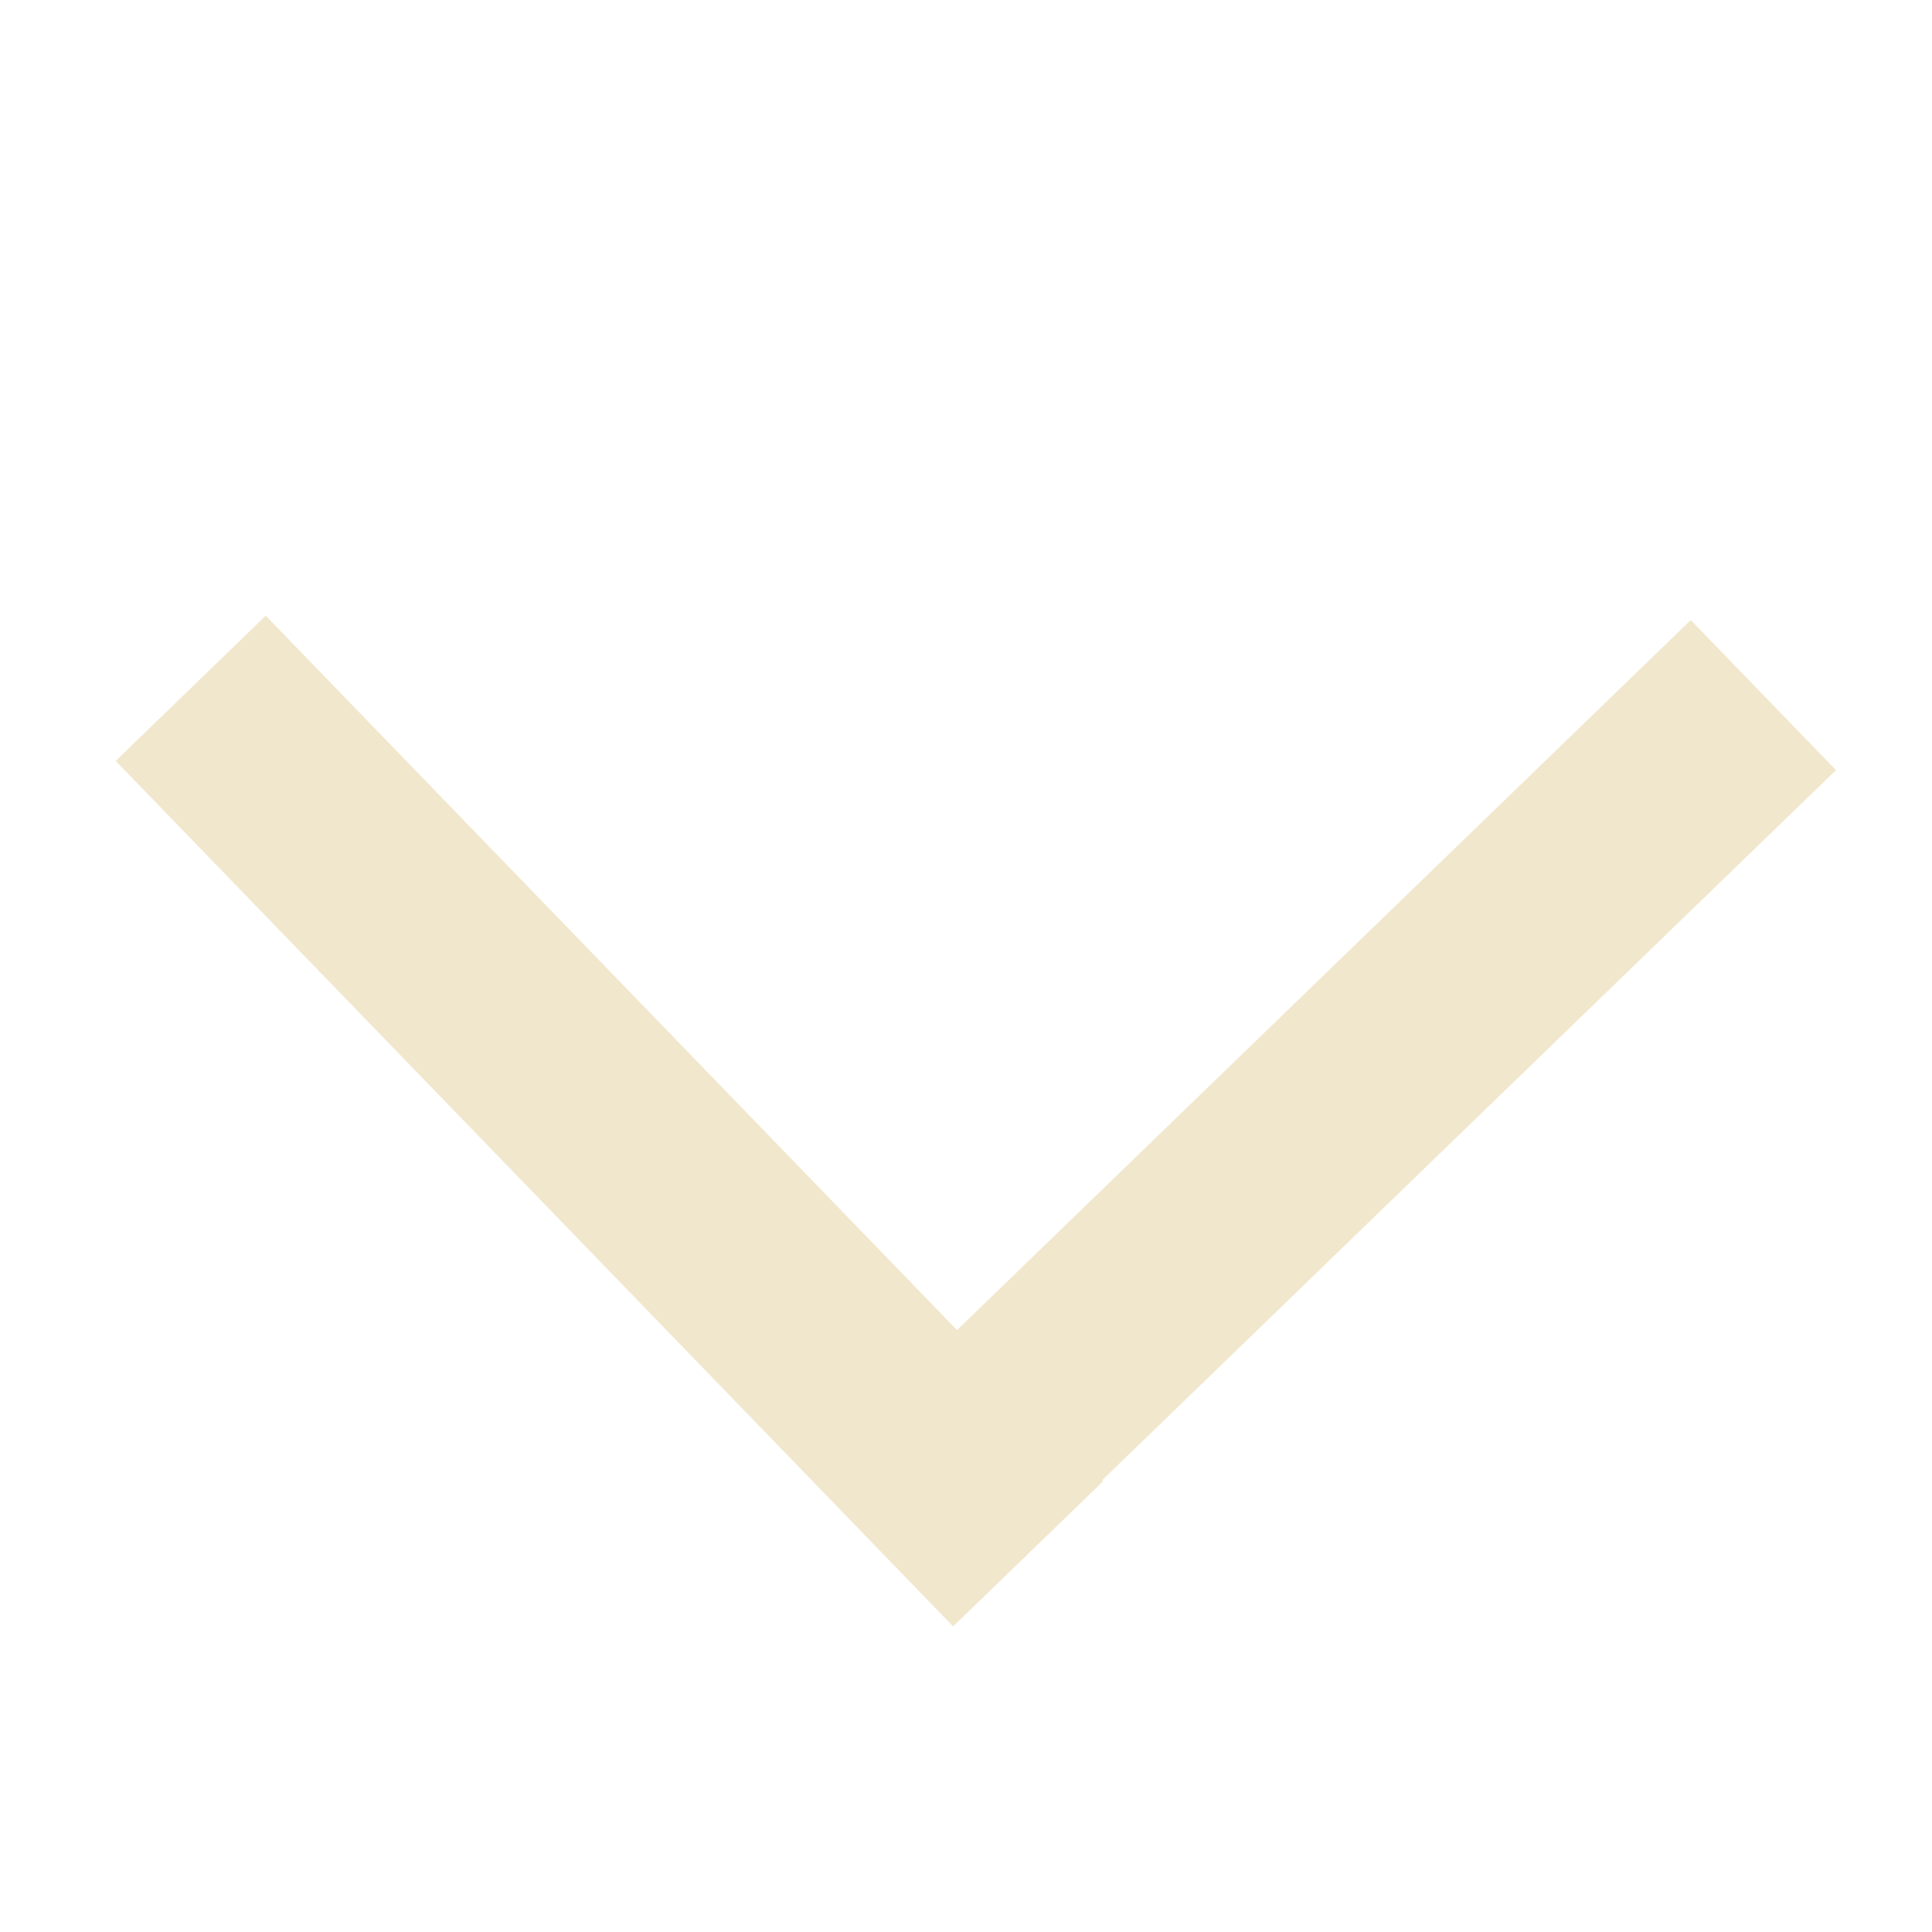
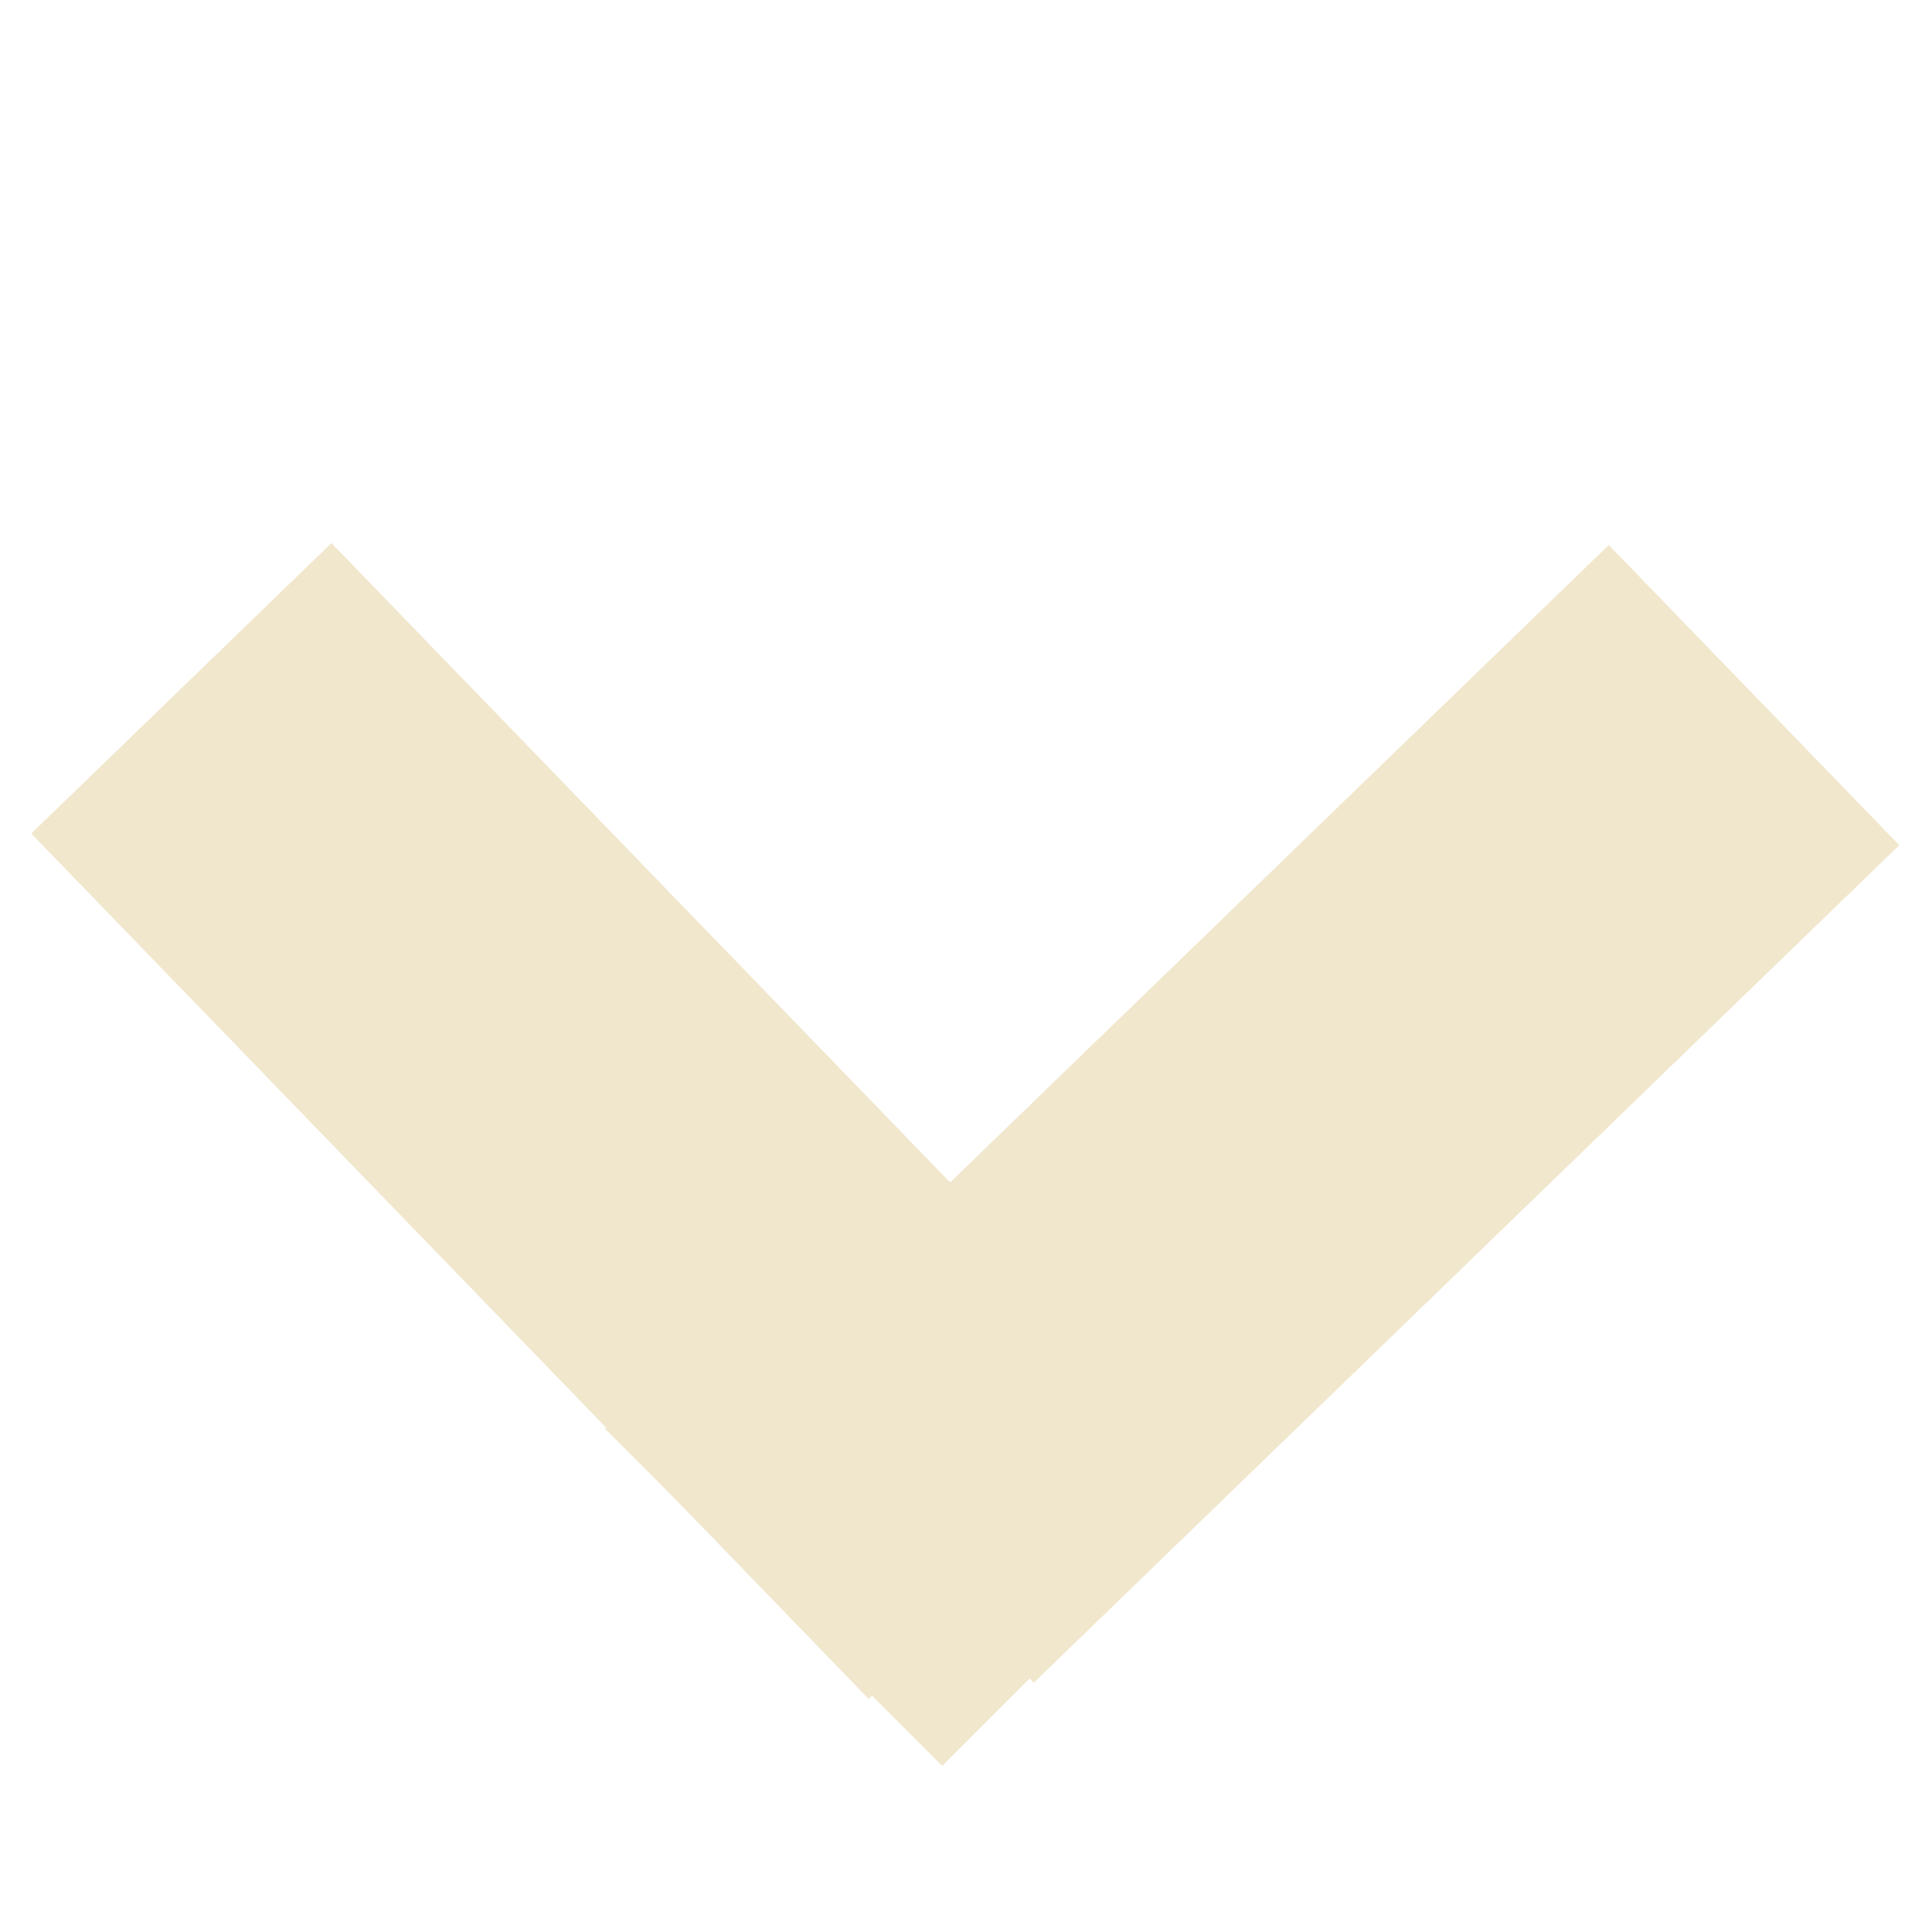
<svg xmlns="http://www.w3.org/2000/svg" width="37" height="37">
  <g>
-     <rect fill="none" id="canvas_background" height="39" width="39" y="-1" x="-1" />
-     <g display="none" id="canvasGrid">
-       <rect fill="url(#gridpattern)" stroke-width="0" y="0" x="0" height="100%" width="100%" id="svg_2" />
+     <rect x="-1" y="-1" width="6.19" height="6.19" id="canvas_background" fill="none" />
+     <g id="canvasGrid" display="none">
+       <rect id="svg_2" width="100%" height="100%" x="0" y="0" stroke-width="0" fill="url(#gridpattern)" />
    </g>
  </g>
  <g>
-     <line stroke-linecap="undefined" stroke-linejoin="undefined" id="svg_1" y2="29.757" x2="19.691" y1="13.182" x1="3.652" fill-opacity="null" stroke-opacity="null" stroke-width="4" stroke="#f1e7cd" fill="none" />
-     <line transform="rotate(90 25.48339,21.33149) " stroke-linecap="undefined" stroke-linejoin="undefined" id="svg_3" y2="29.619" x2="33.503" y1="13.044" x1="17.464" fill-opacity="null" stroke-opacity="null" stroke-width="4" stroke="#f1e7cd" fill="none" />
+     <line fill="none" stroke="#f1e7cd" stroke-width="8" stroke-opacity="null" fill-opacity="null" x1="3.473" y1="13.182" x2="19.512" y2="29.757" id="svg_1" stroke-linejoin="undefined" stroke-linecap="undefined" />
+     <line fill="none" stroke="#f1e7cd" stroke-width="8" stroke-opacity="null" fill-opacity="null" x1="17.285" y1="13.044" x2="33.324" y2="29.619" id="svg_3" stroke-linejoin="undefined" stroke-linecap="undefined" transform="rotate(90 25.3045,21.33148) " />
+     <rect transform="rotate(45 17.15832,28.24954) " id="svg_4" height="0.626" width="3.131" y="27.936" x="15.593" fill-opacity="null" stroke-opacity="null" stroke-width="6" stroke="#f1e7cd" fill="none" />
  </g>
</svg>
